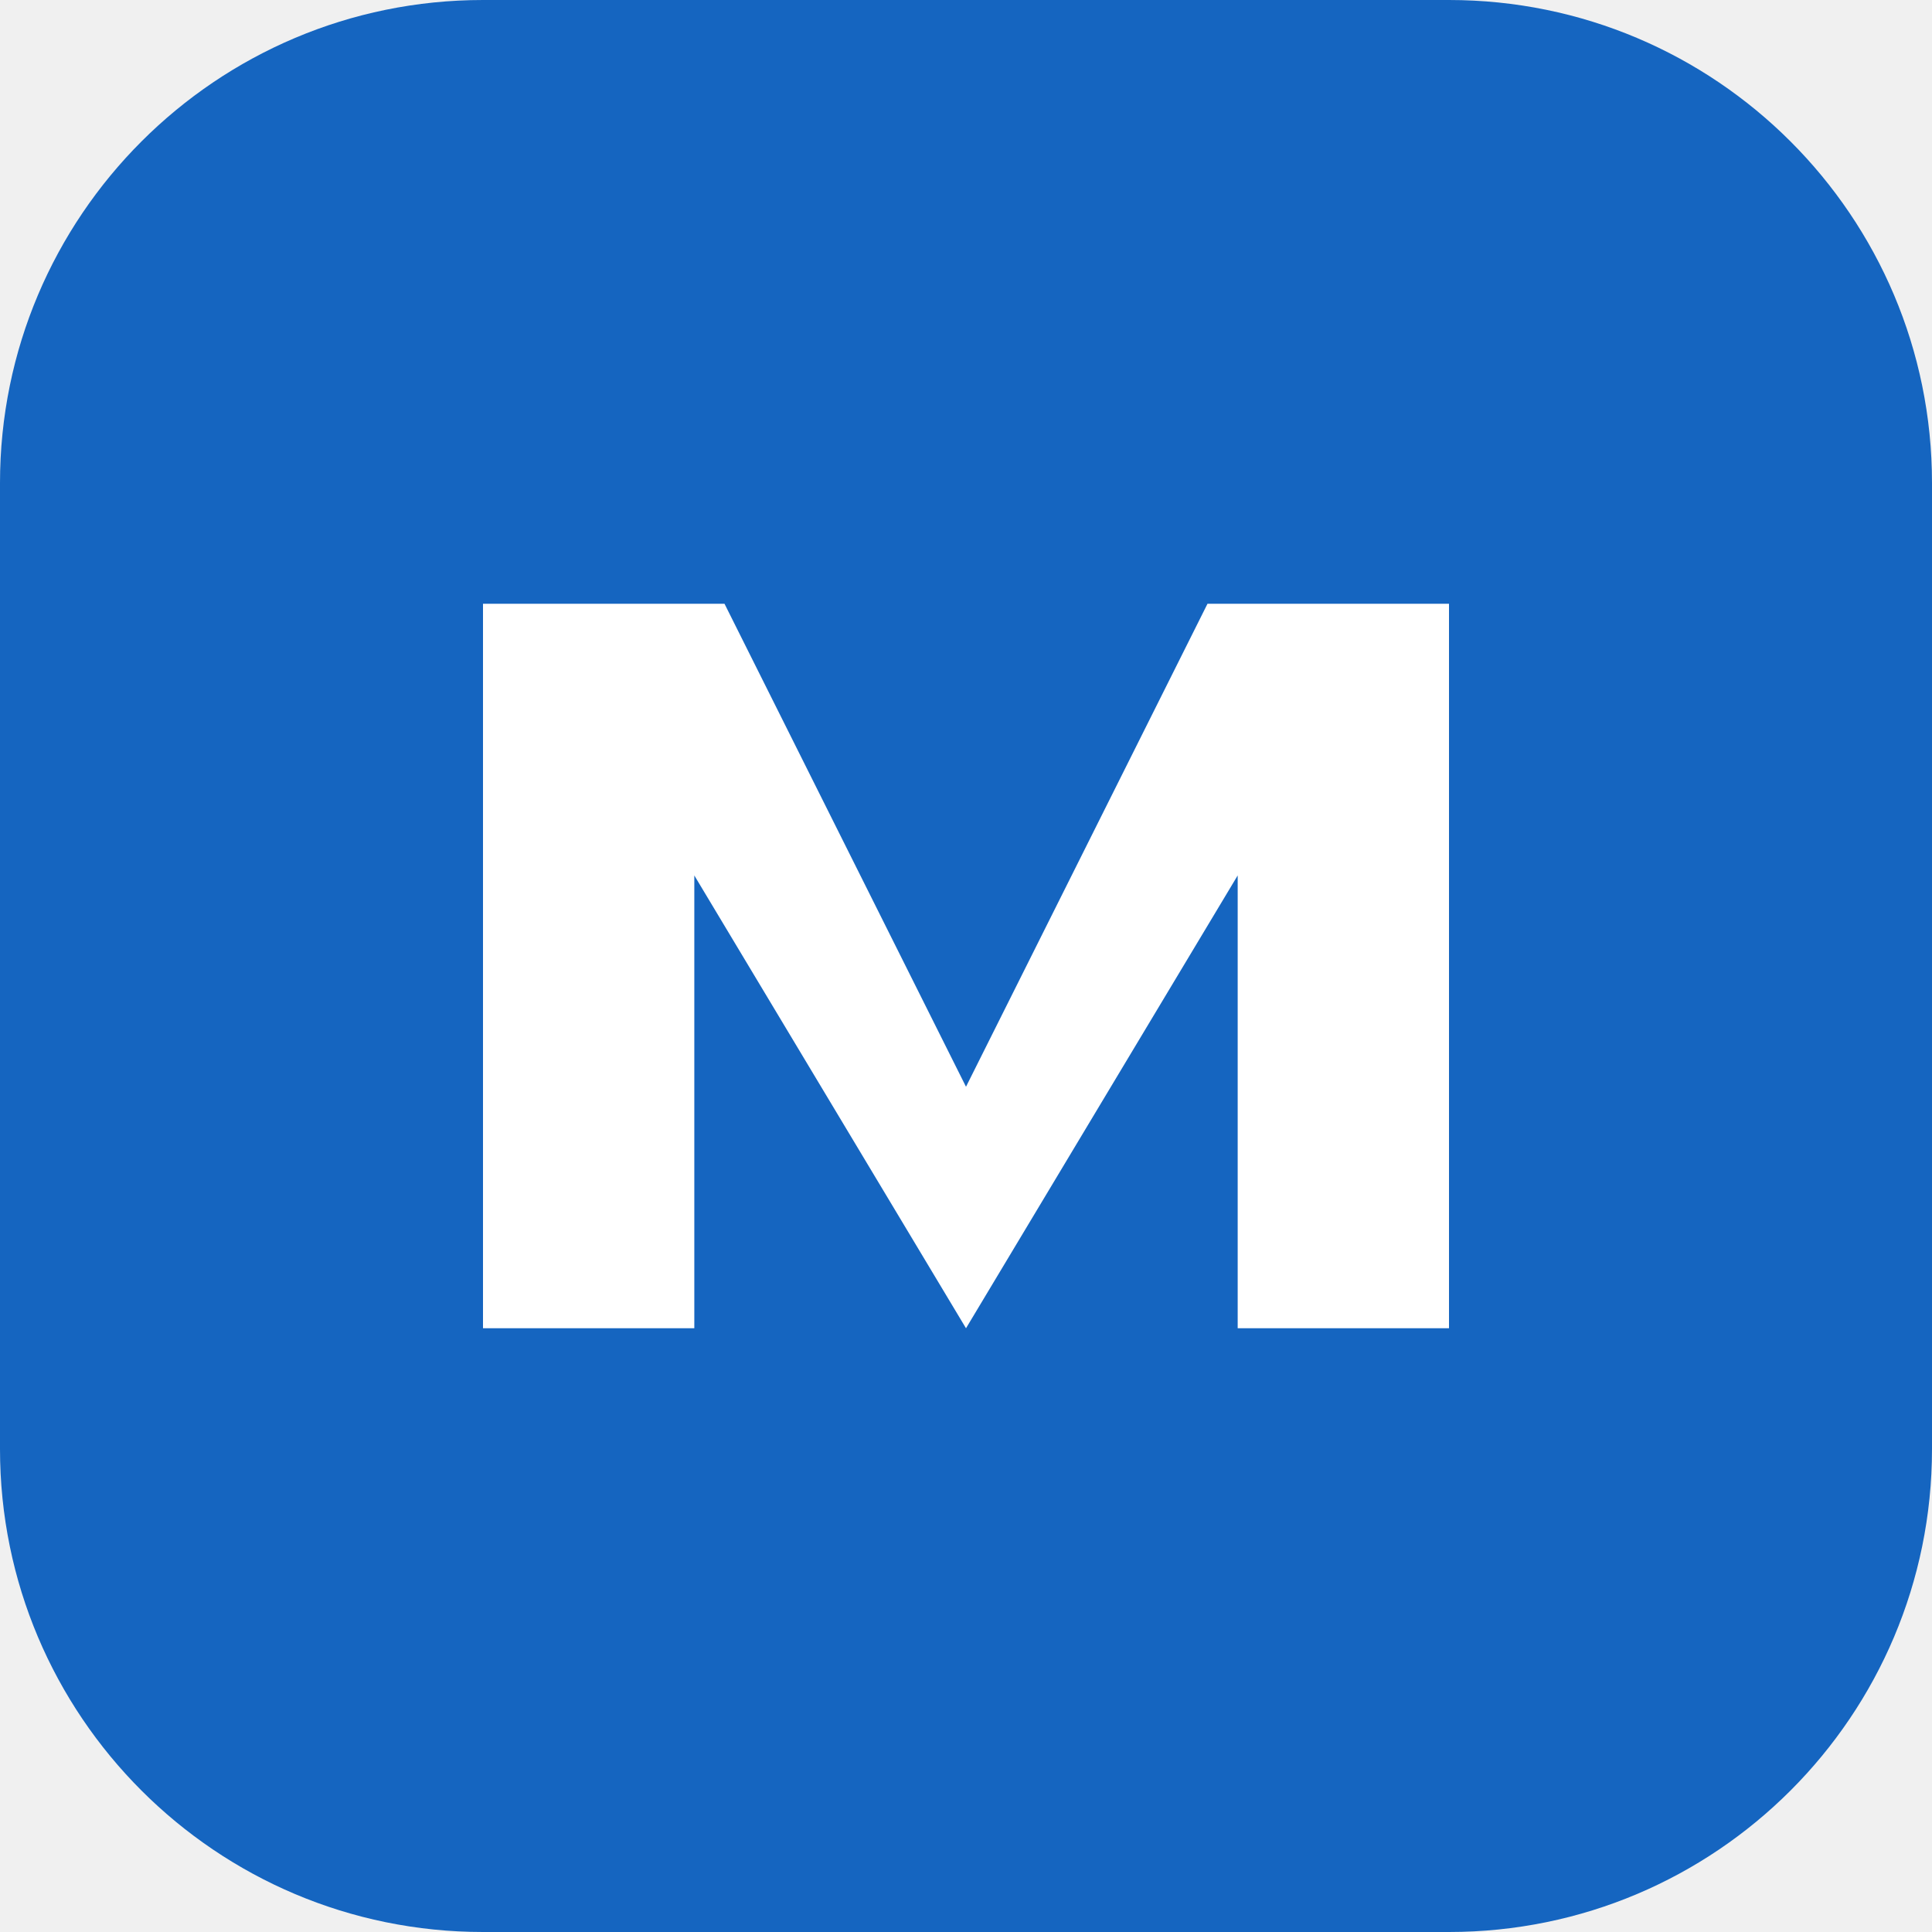
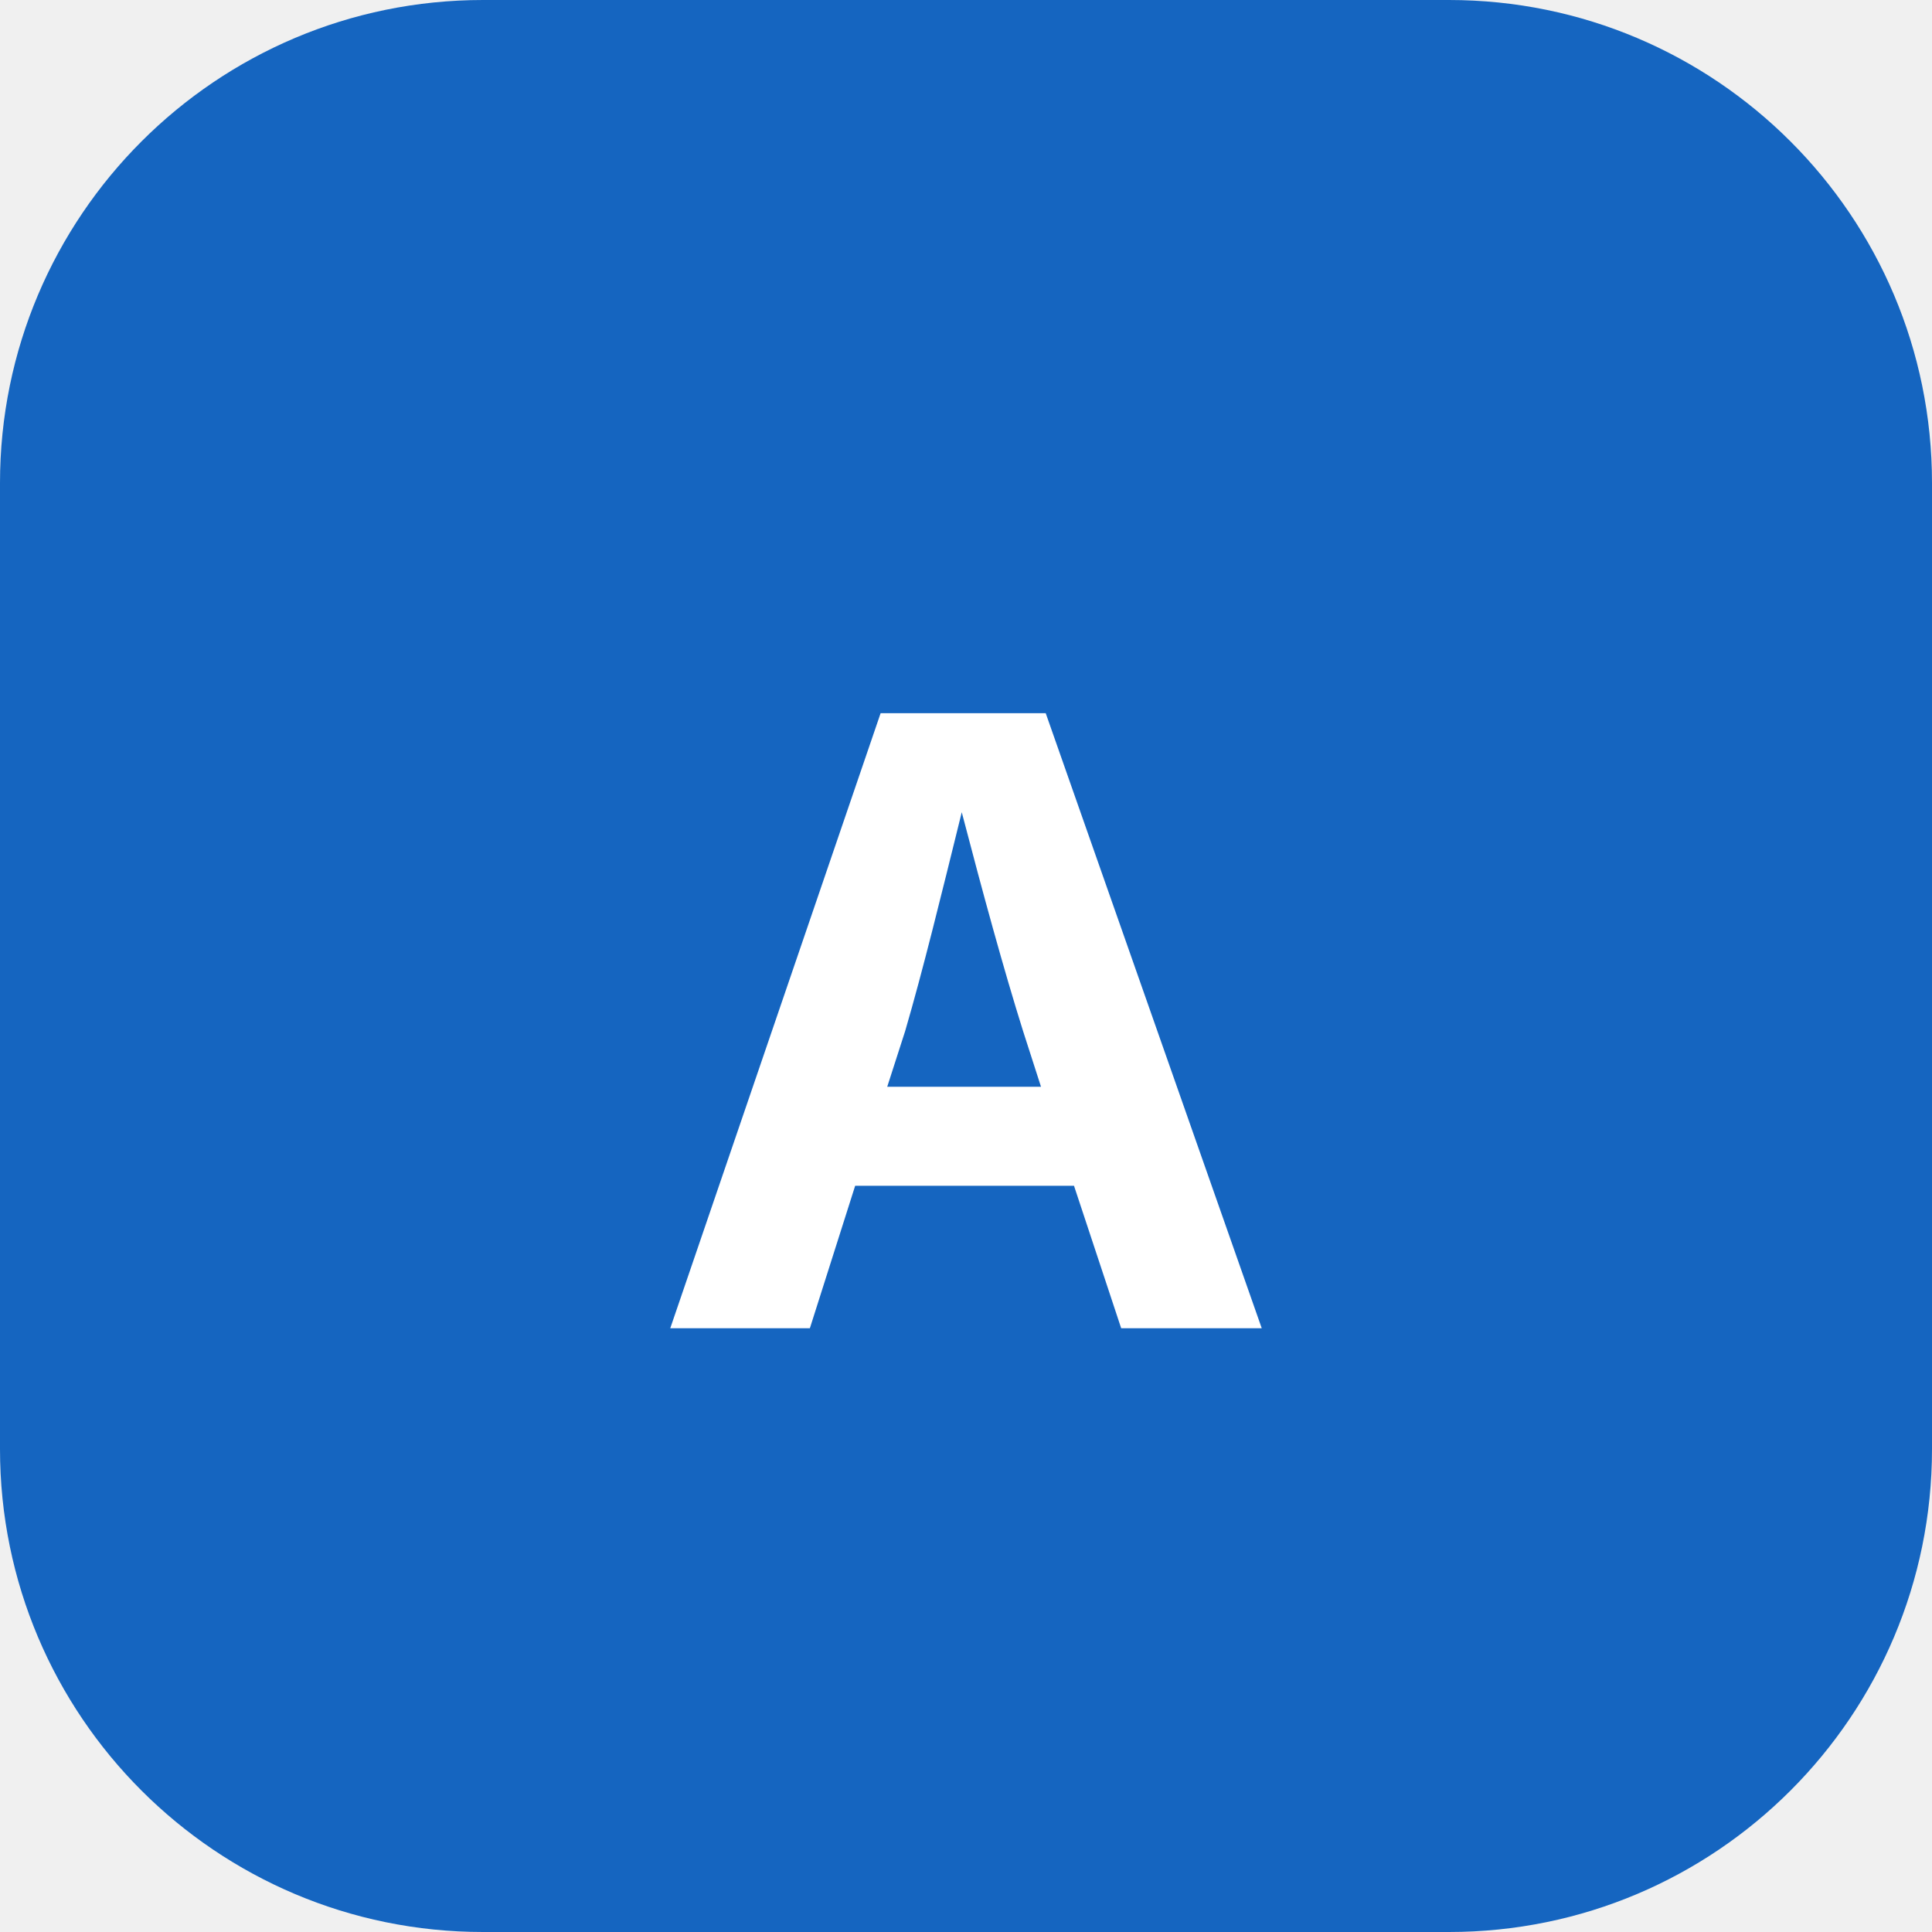
<svg xmlns="http://www.w3.org/2000/svg" viewBox="0 0 32 32" fill="none">
  <rect width="32" height="32" rx="8" fill="#1565C0" />
-   <path d="M8 22V10h4l4 8 4-8h4v12h-3.5v-7.5L16 22l-4.5-7.5V22H8z" fill="white" />
+   <text x="16" y="22" text-anchor="middle" fill="white" font-family="Inter, system-ui, sans-serif" font-size="14" font-weight="700">A</text>
</svg>
